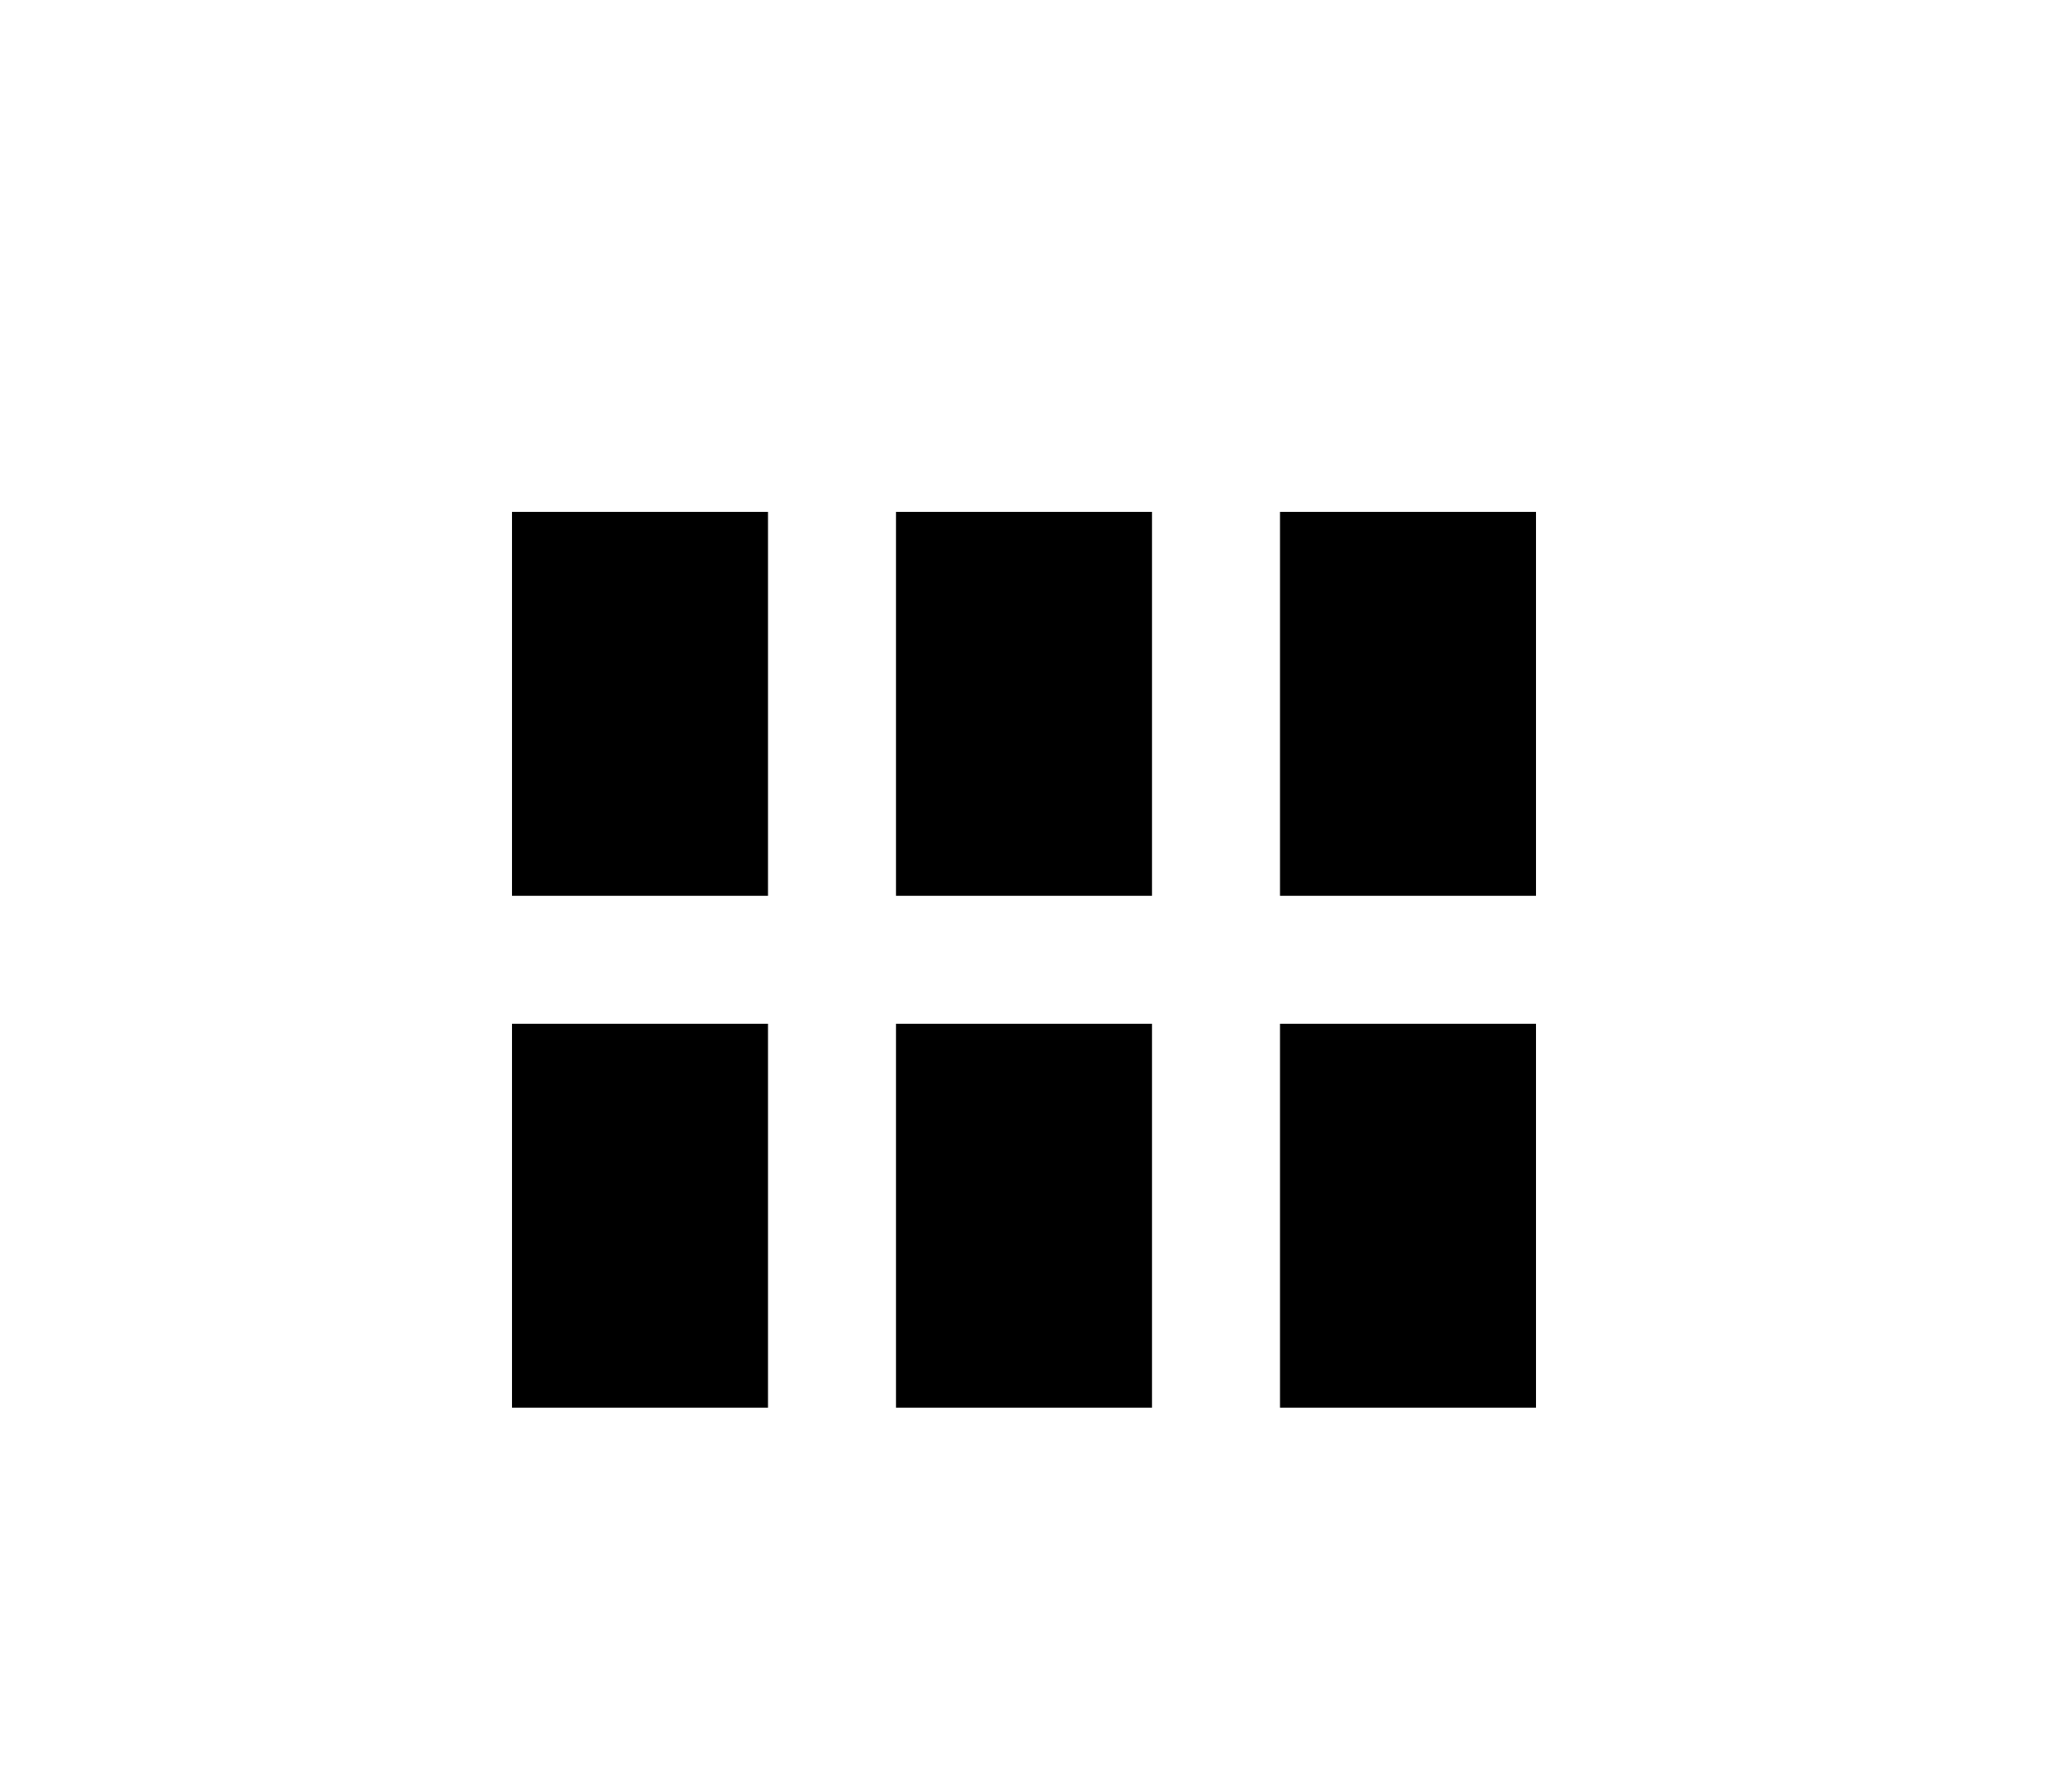
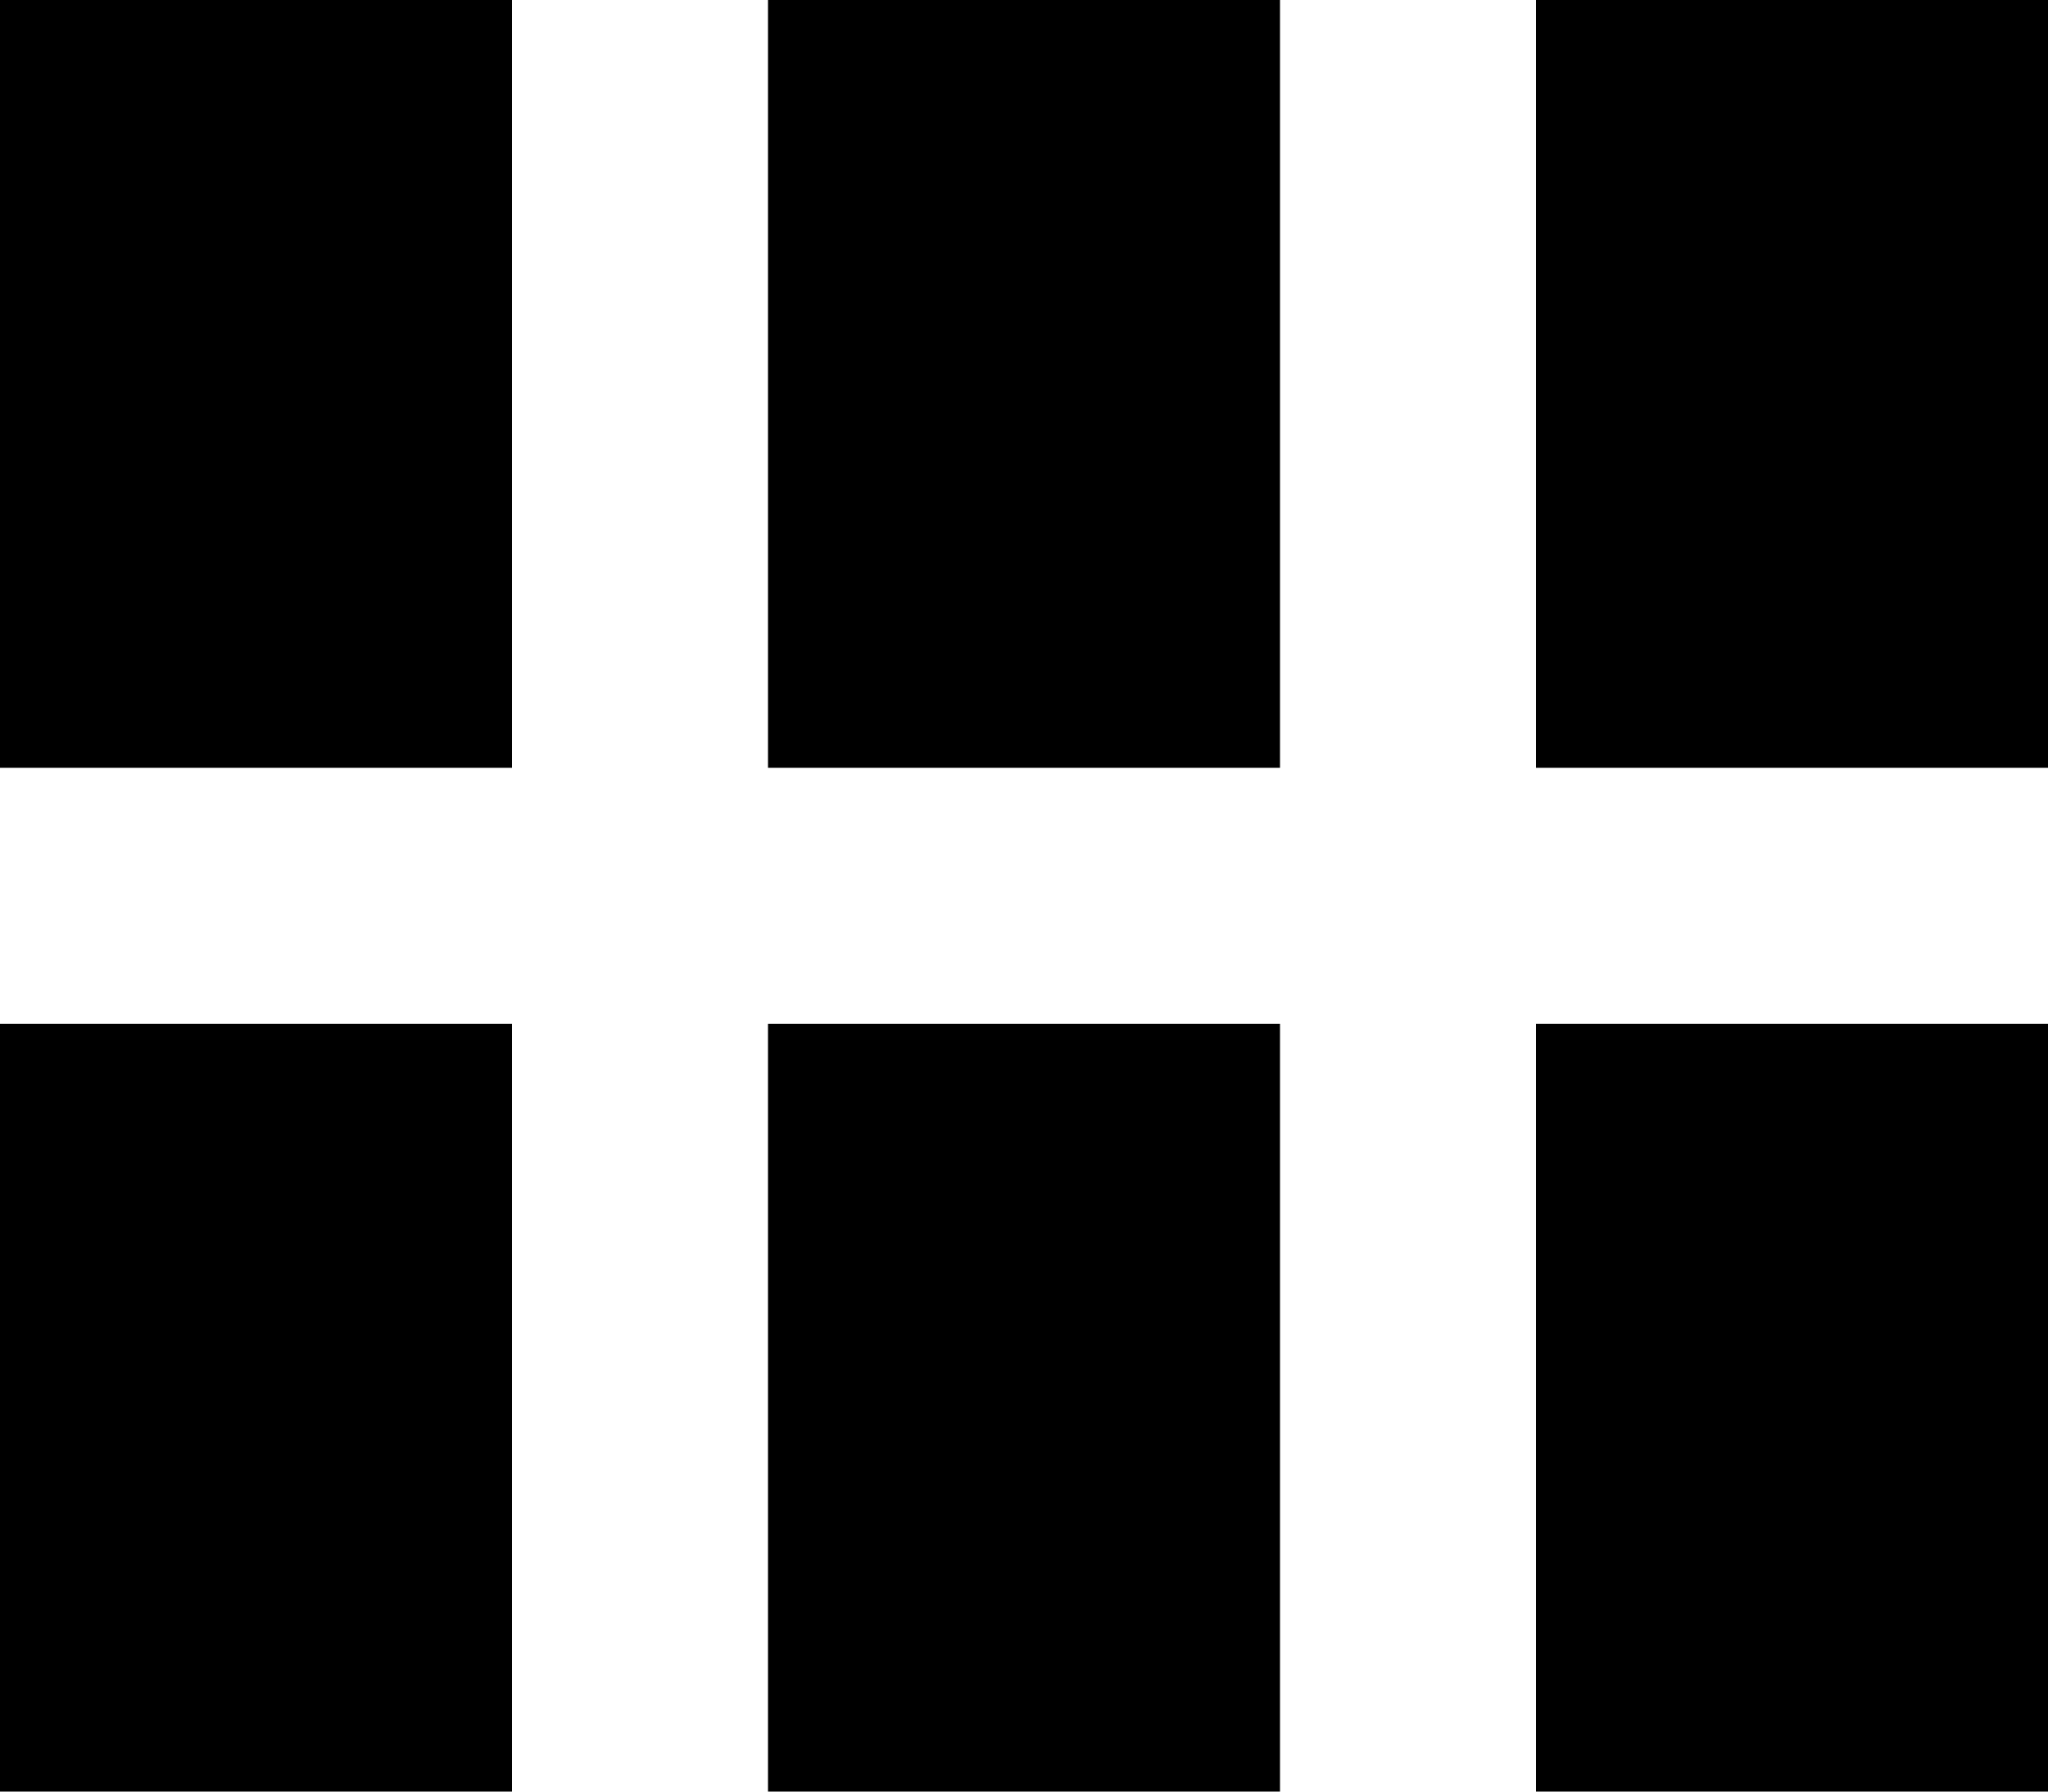
- <svg xmlns="http://www.w3.org/2000/svg" width="16" height="14" viewBox="-8 -8 32 28" fill="none">
+ <svg xmlns="http://www.w3.org/2000/svg" width="16" height="14" viewBox="0 0 16 14" fill="none">
  <path d="M4 0H0V6H4V0Z" fill="black" />
  <path d="M16 0H12V6H16V0Z" fill="black" />
  <path d="M10 0H6V6H10V0Z" fill="black" />
  <path d="M4 8H0V14H4V8Z" fill="black" />
  <path d="M16 8H12V14H16V8Z" fill="black" />
  <path d="M10 8H6V14H10V8Z" fill="black" />
</svg>
